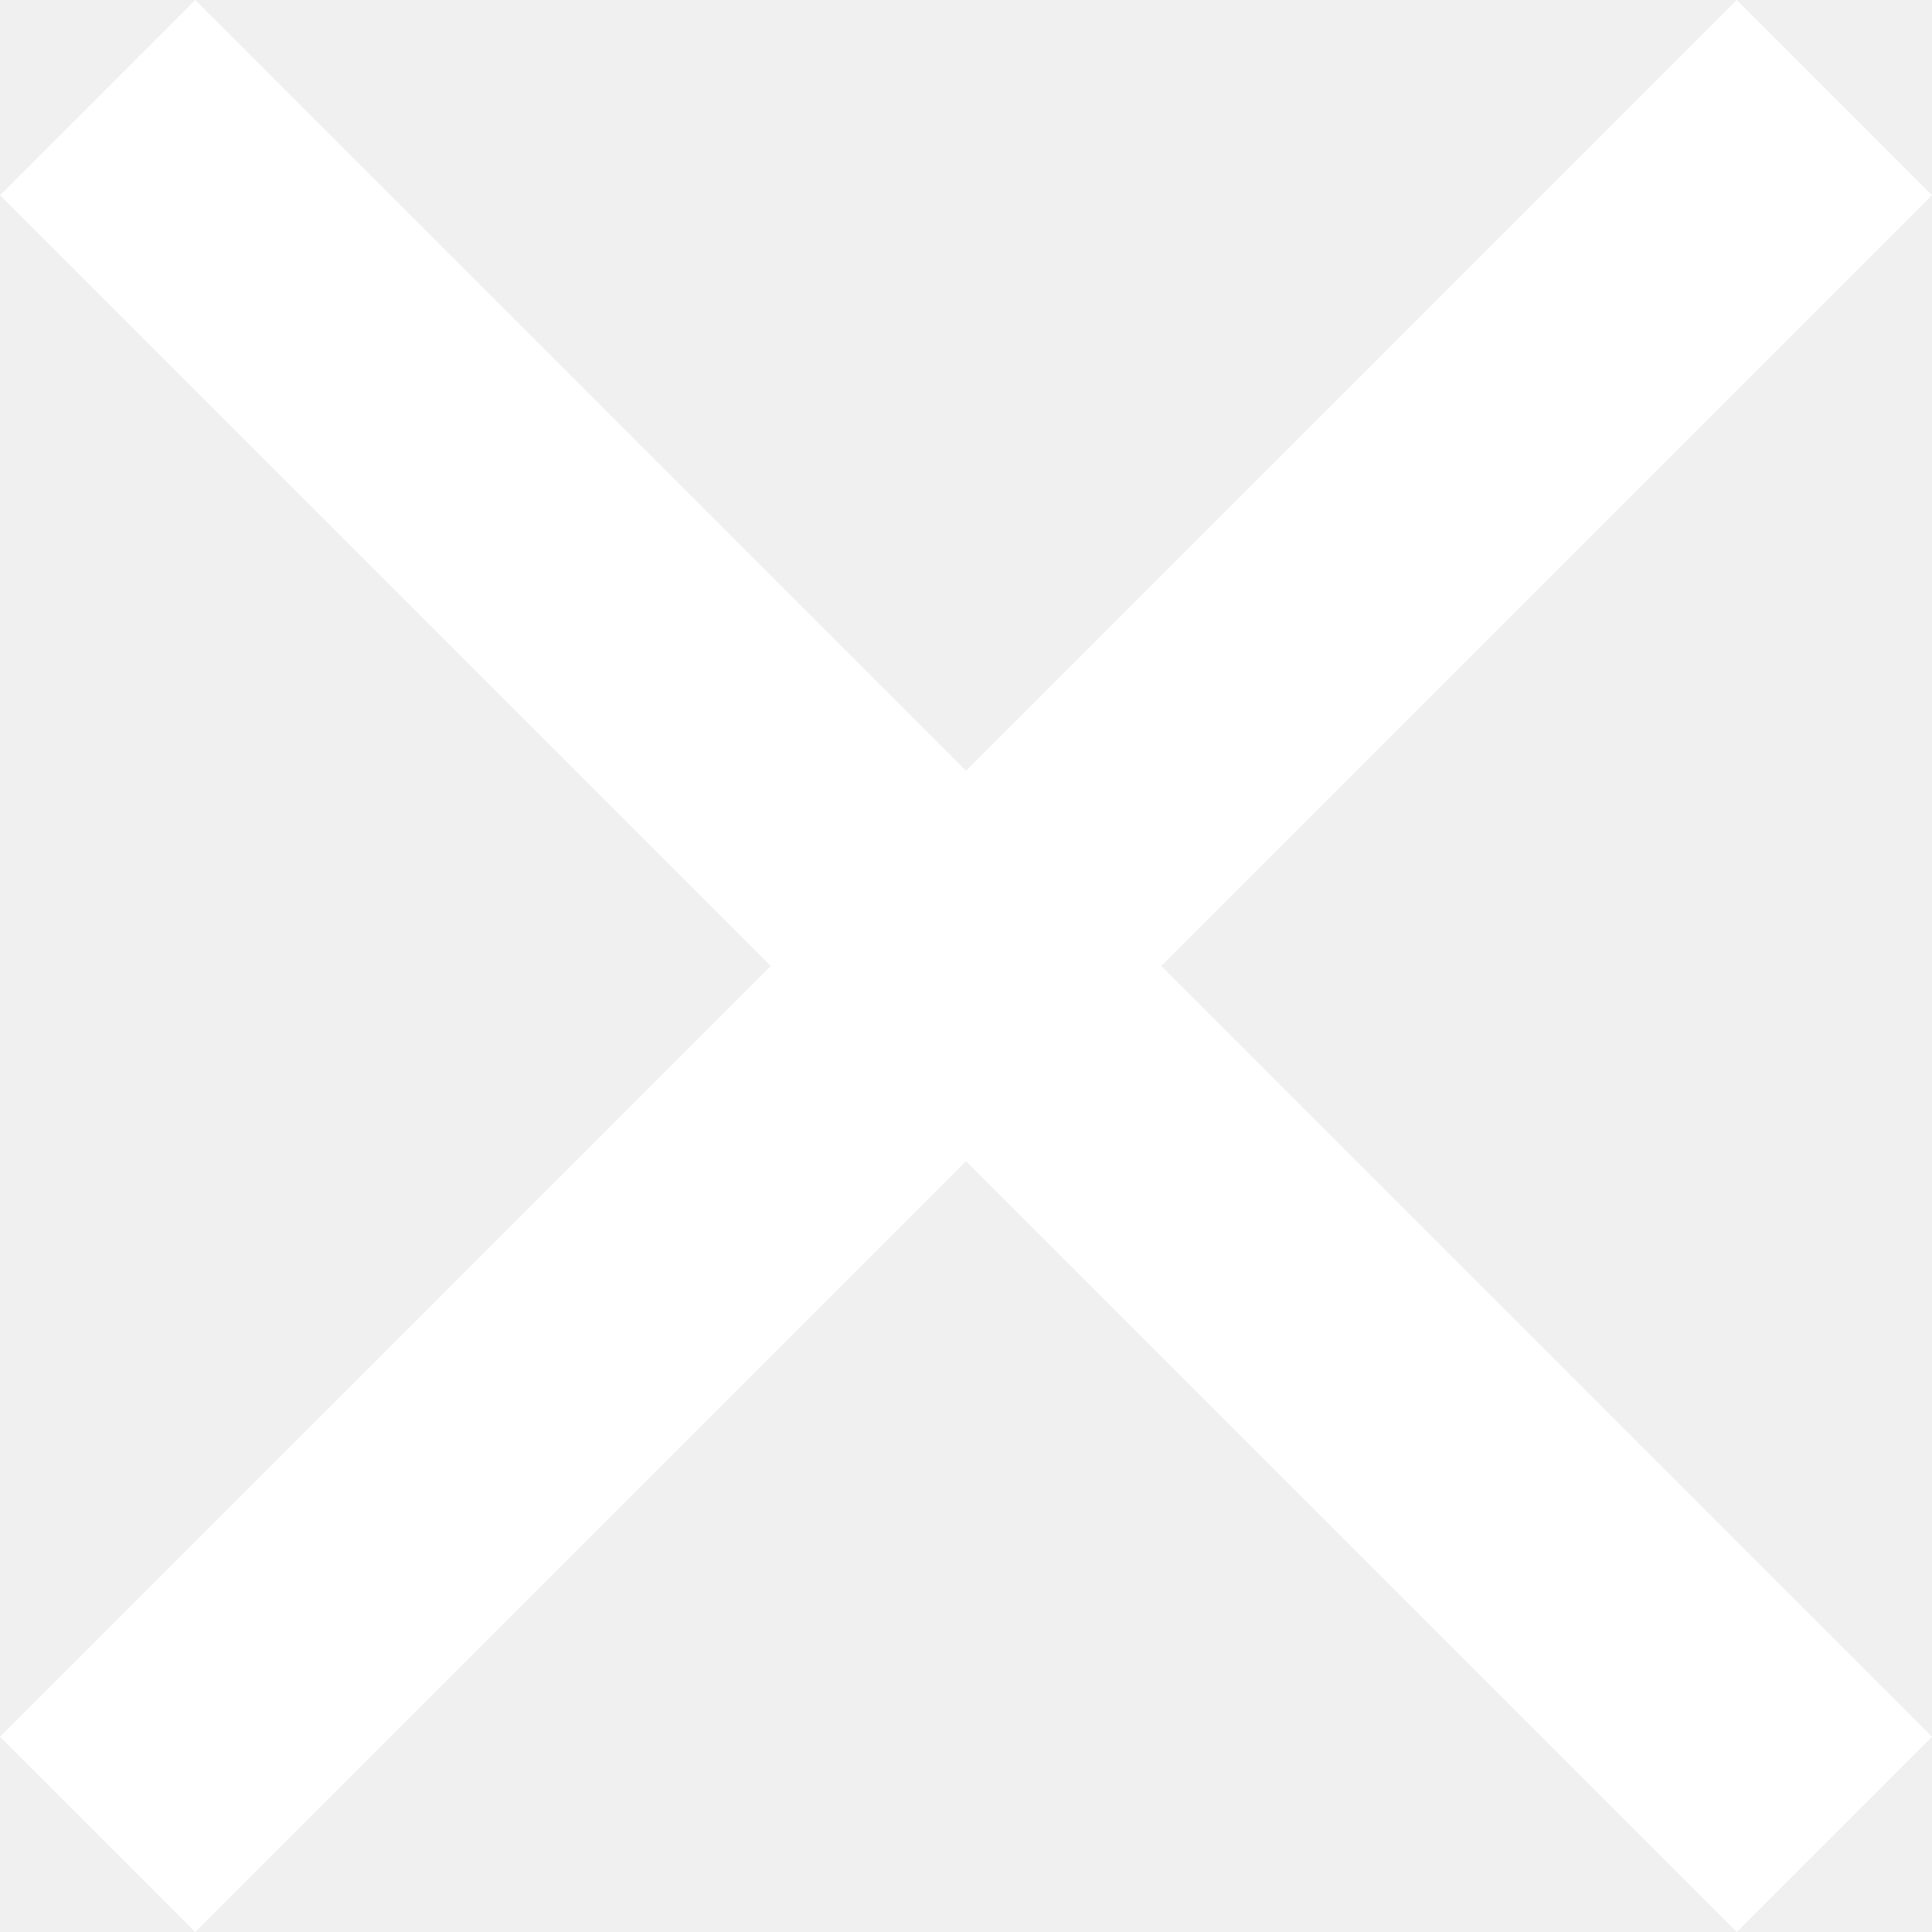
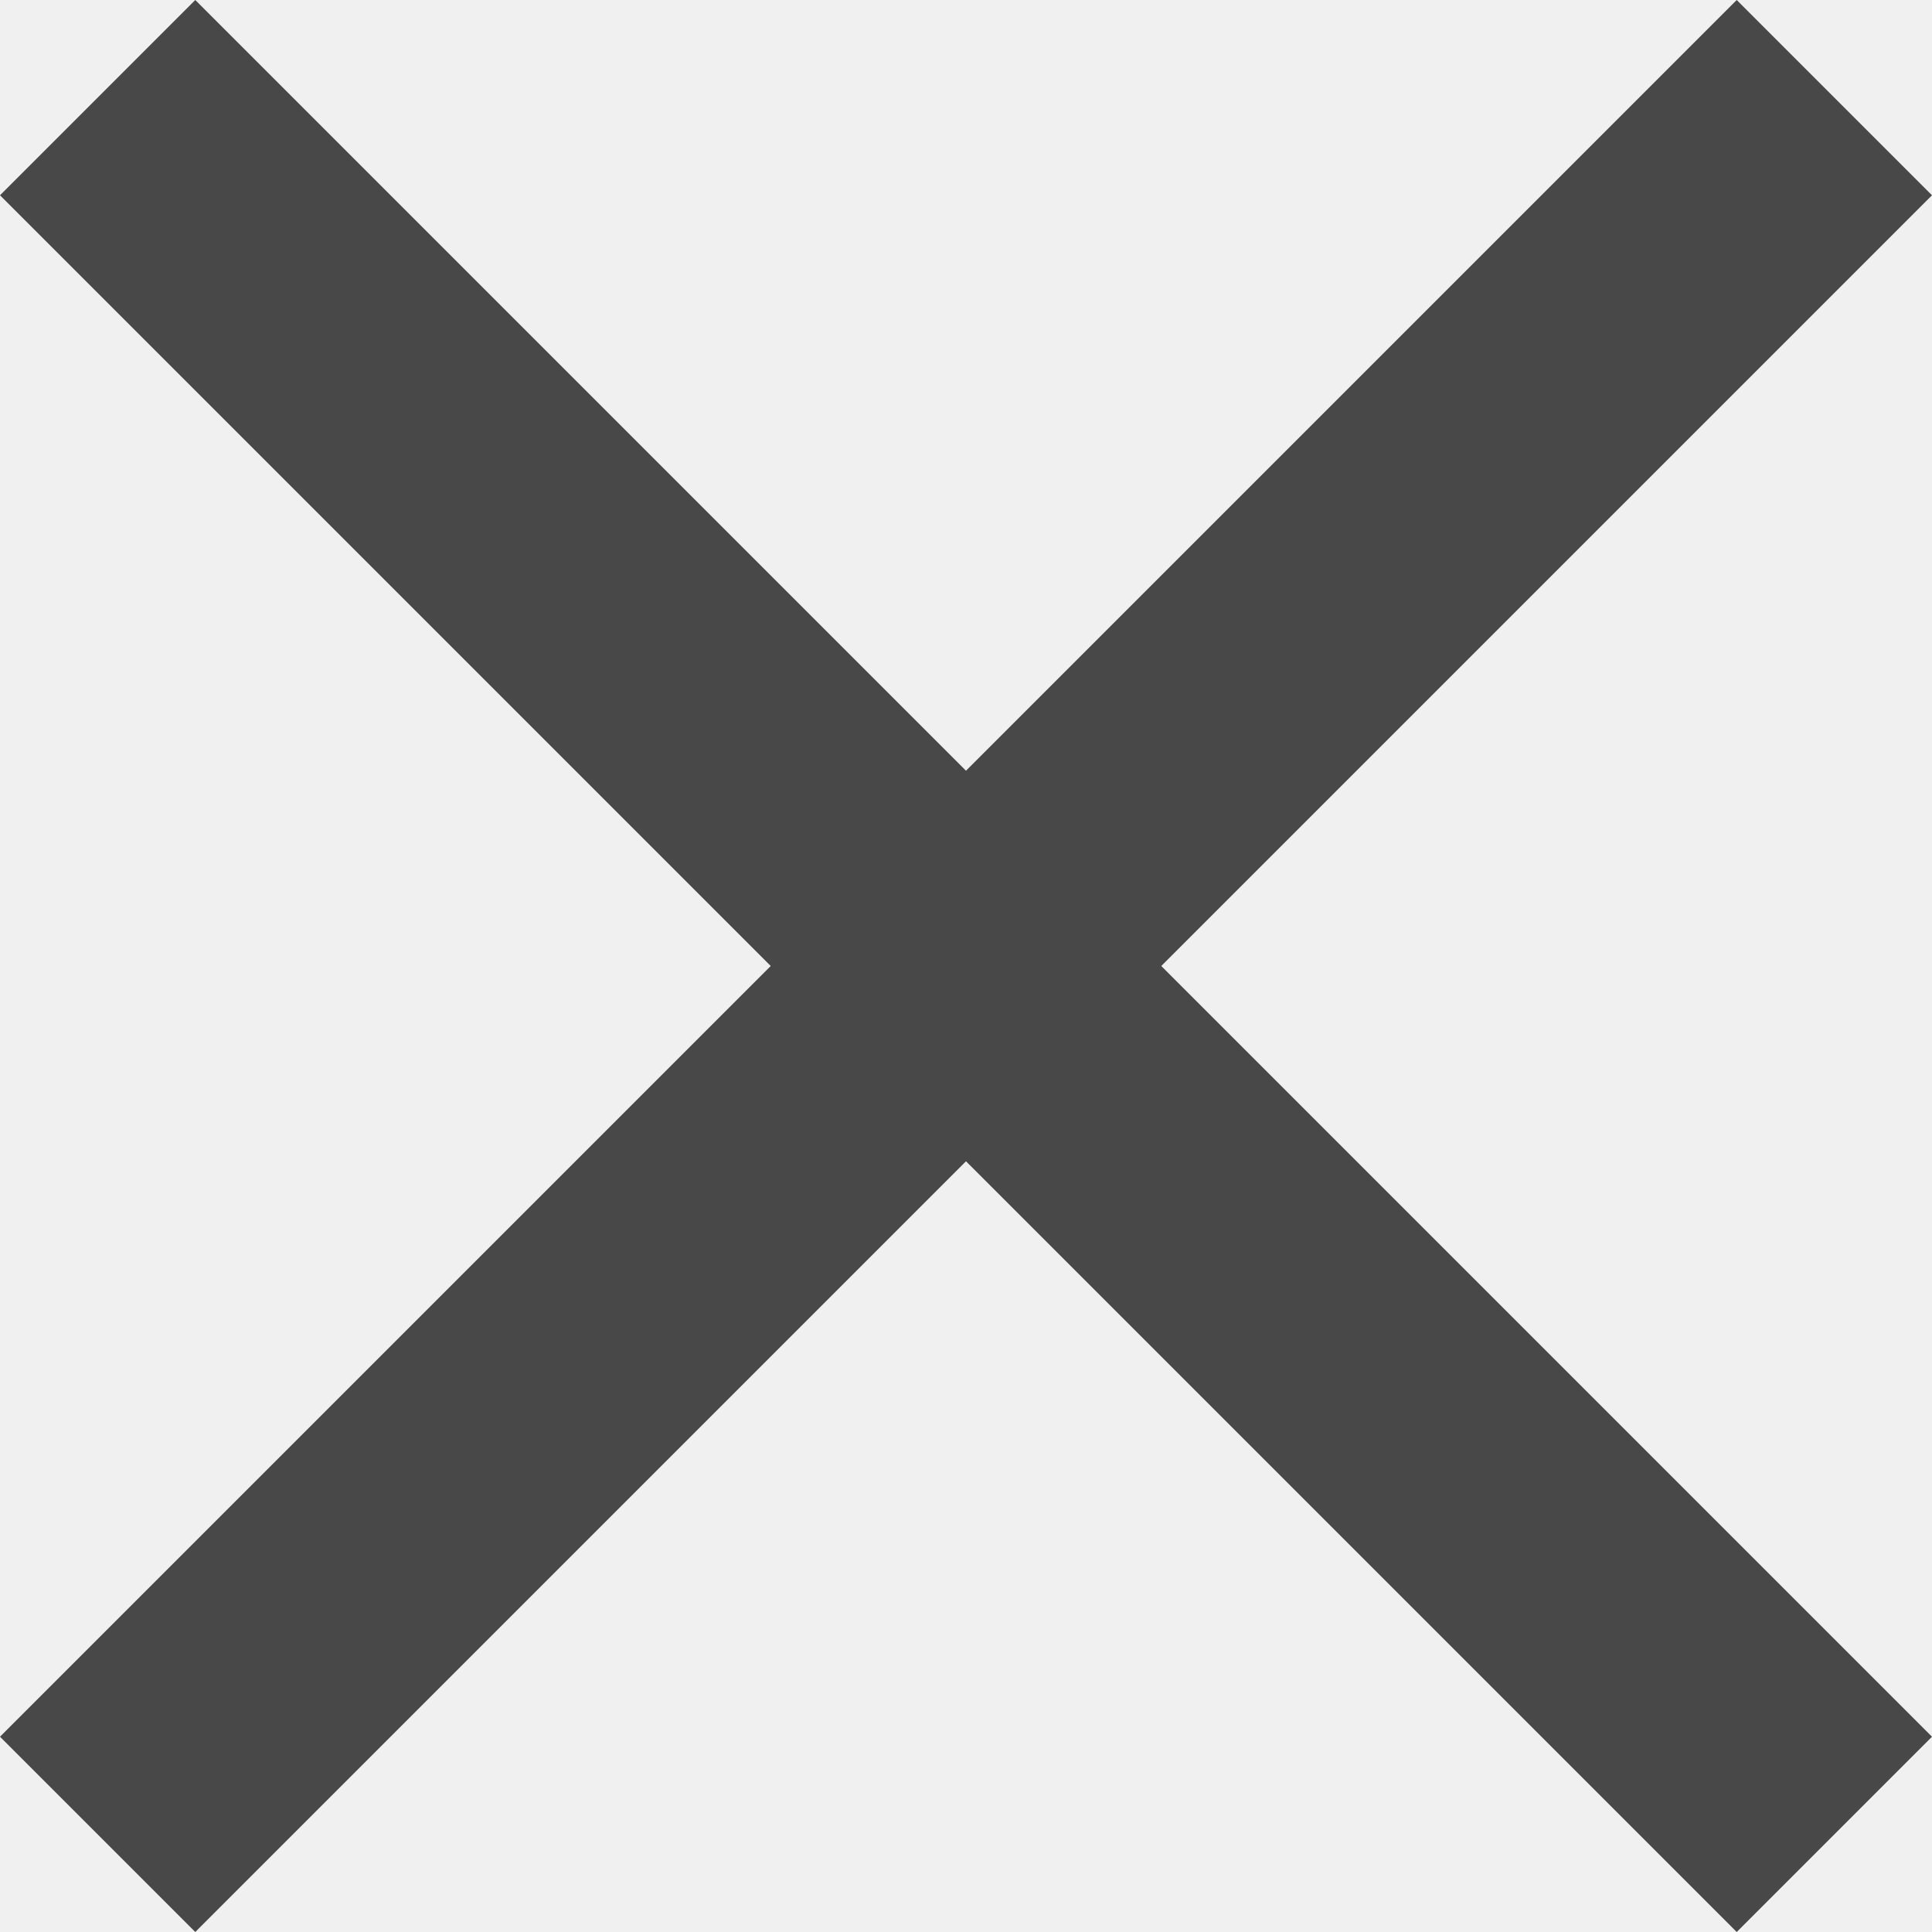
<svg xmlns="http://www.w3.org/2000/svg" version="1.1" id="Capa_1" x="0px" y="0px" viewBox="0 0 298.667 298.667" style="enable-background:new 0 0 298.667 298.667;" xml:space="preserve" width="512px" height="512px">
  <g>
    <g>
-       <polygon points="298.667,30.187 268.48,0 149.333,119.147 30.187,0 0,30.187 119.147,149.333 0,268.48 30.187,298.667     149.333,179.52 268.48,298.667 298.667,268.48 179.52,149.333   " fill="#ffffff" />
+       <polygon points="298.667,30.187 268.48,0 149.333,119.147 30.187,0 0,30.187 119.147,149.333 0,268.48 30.187,298.667     149.333,179.52 268.48,298.667 298.667,268.48 179.52,149.333   " fill="#484848" />
    </g>
  </g>
  <g>
</g>
  <g>
</g>
  <g>
</g>
  <g>
</g>
  <g>
</g>
  <g>
</g>
  <g>
</g>
  <g>
</g>
  <g>
</g>
  <g>
</g>
  <g>
</g>
  <g>
</g>
  <g>
</g>
  <g>
</g>
  <g>
</g>
</svg>
